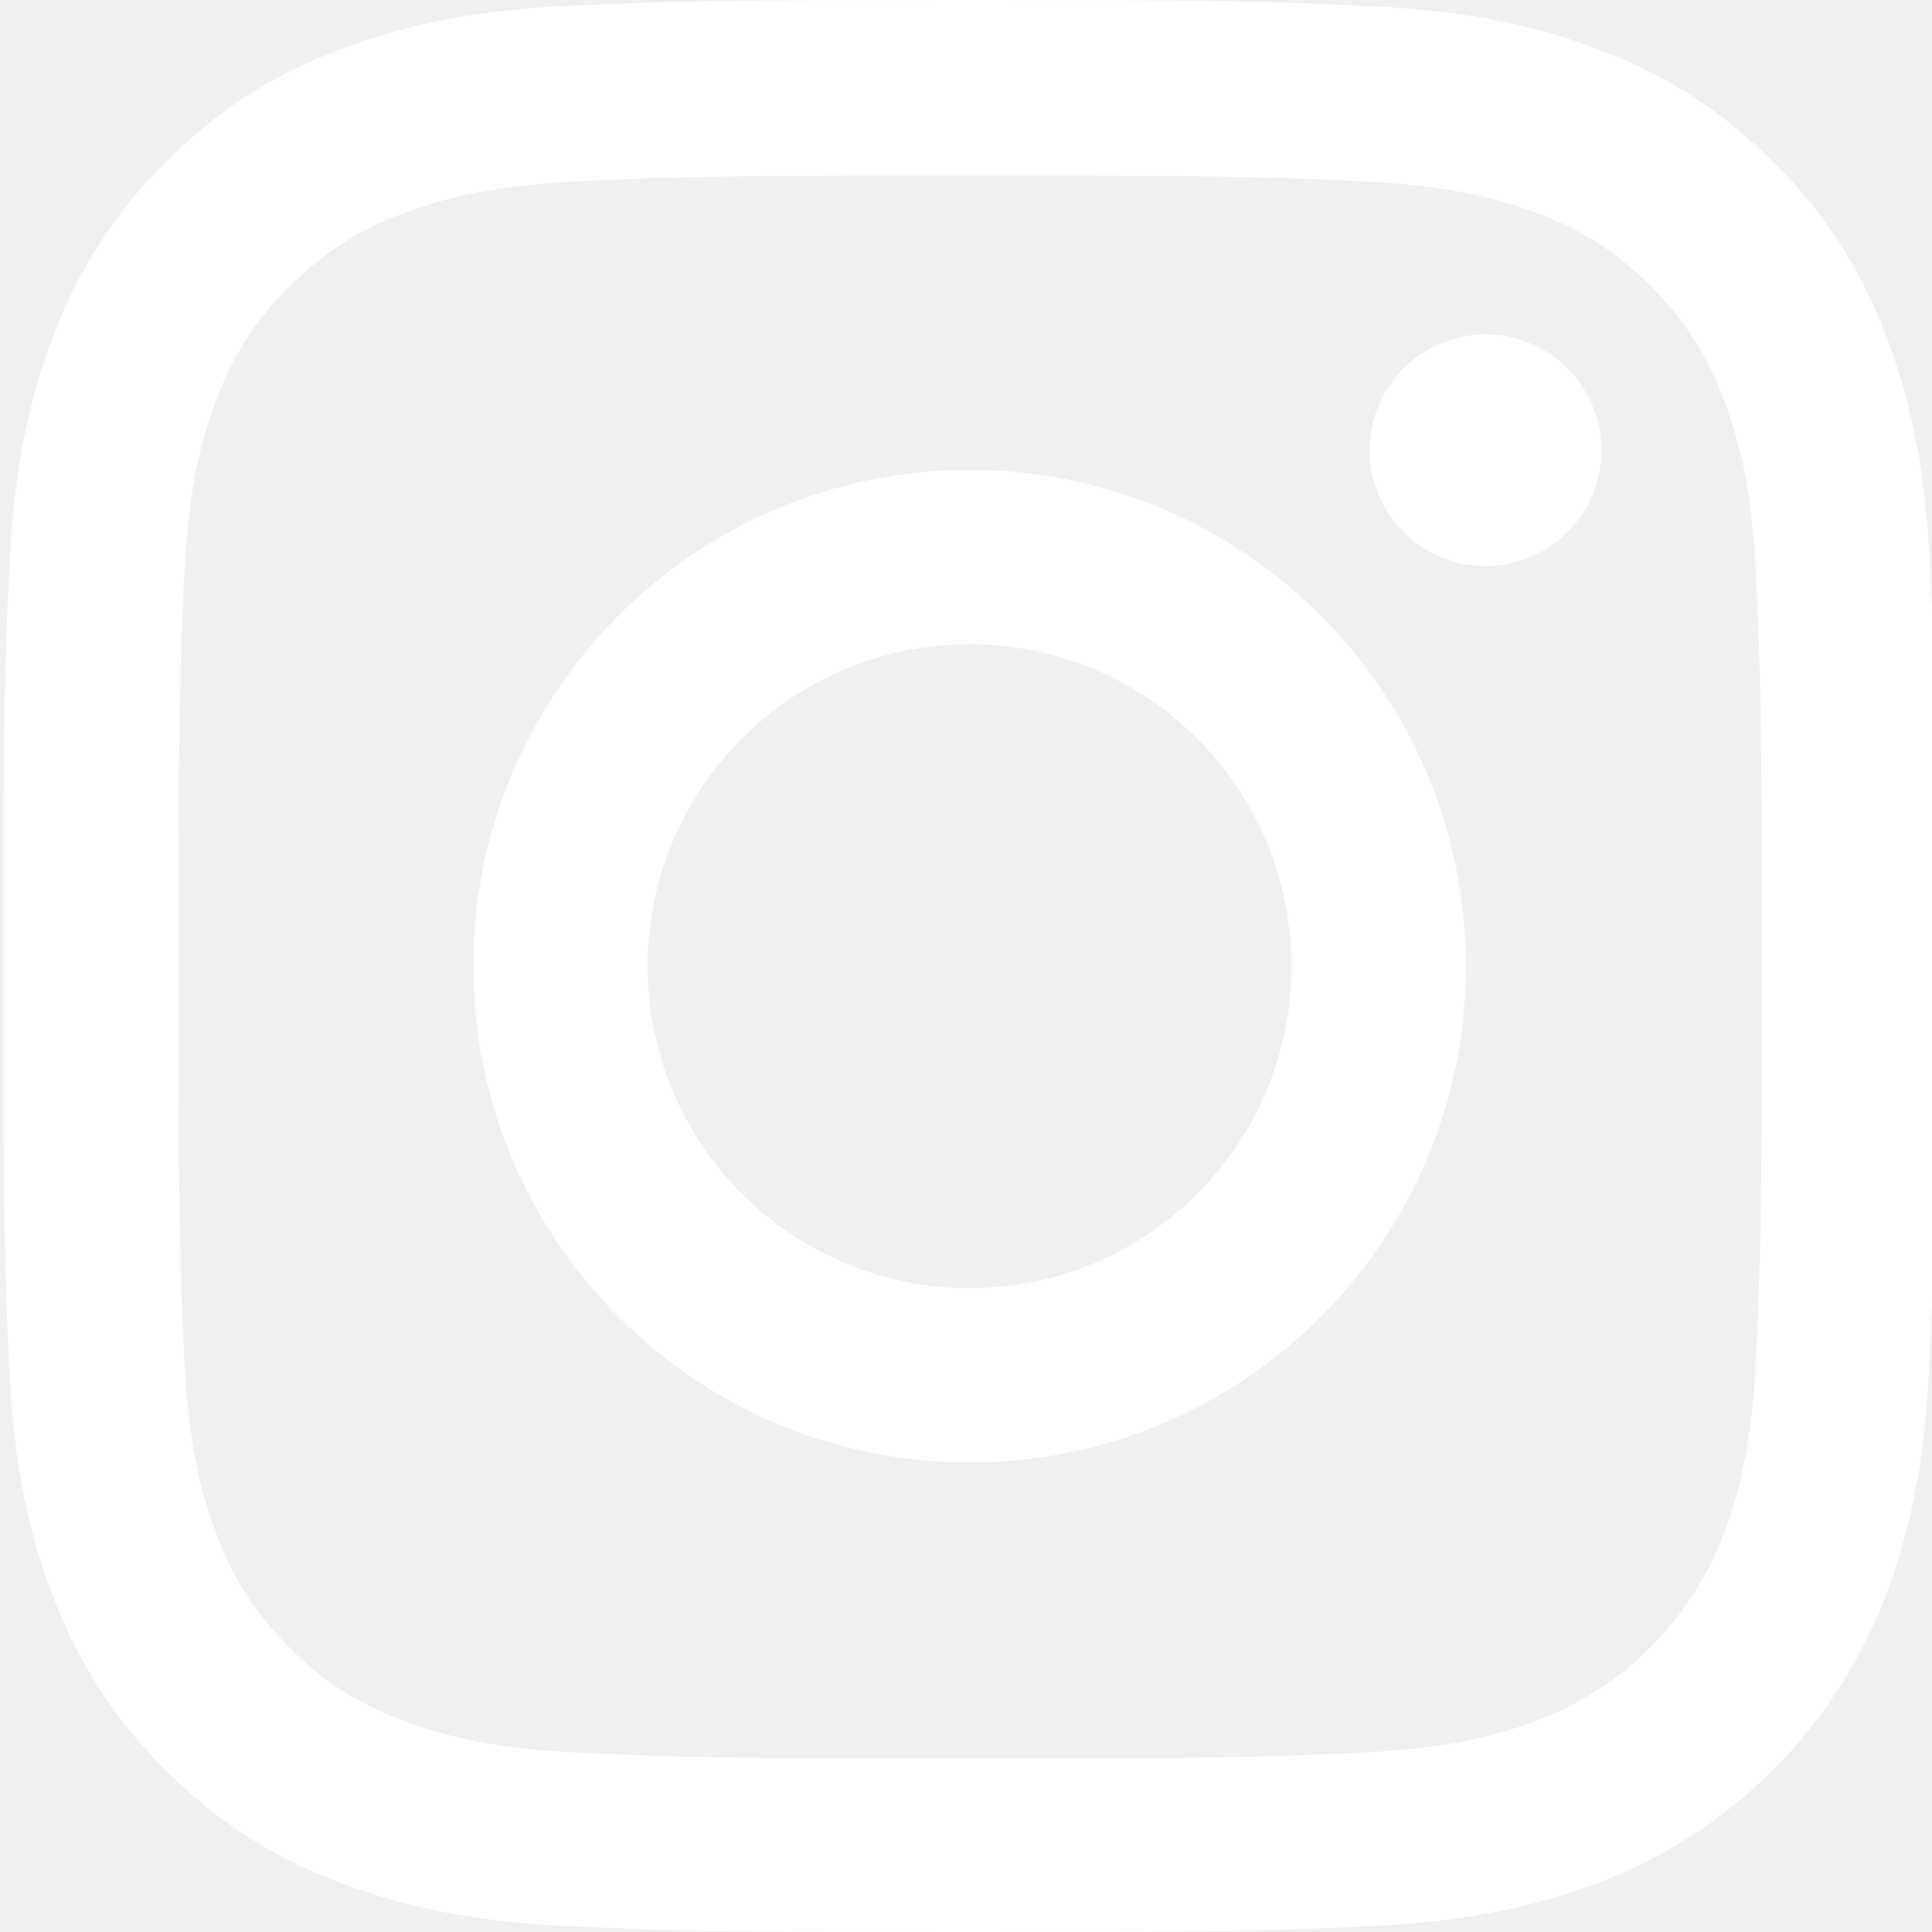
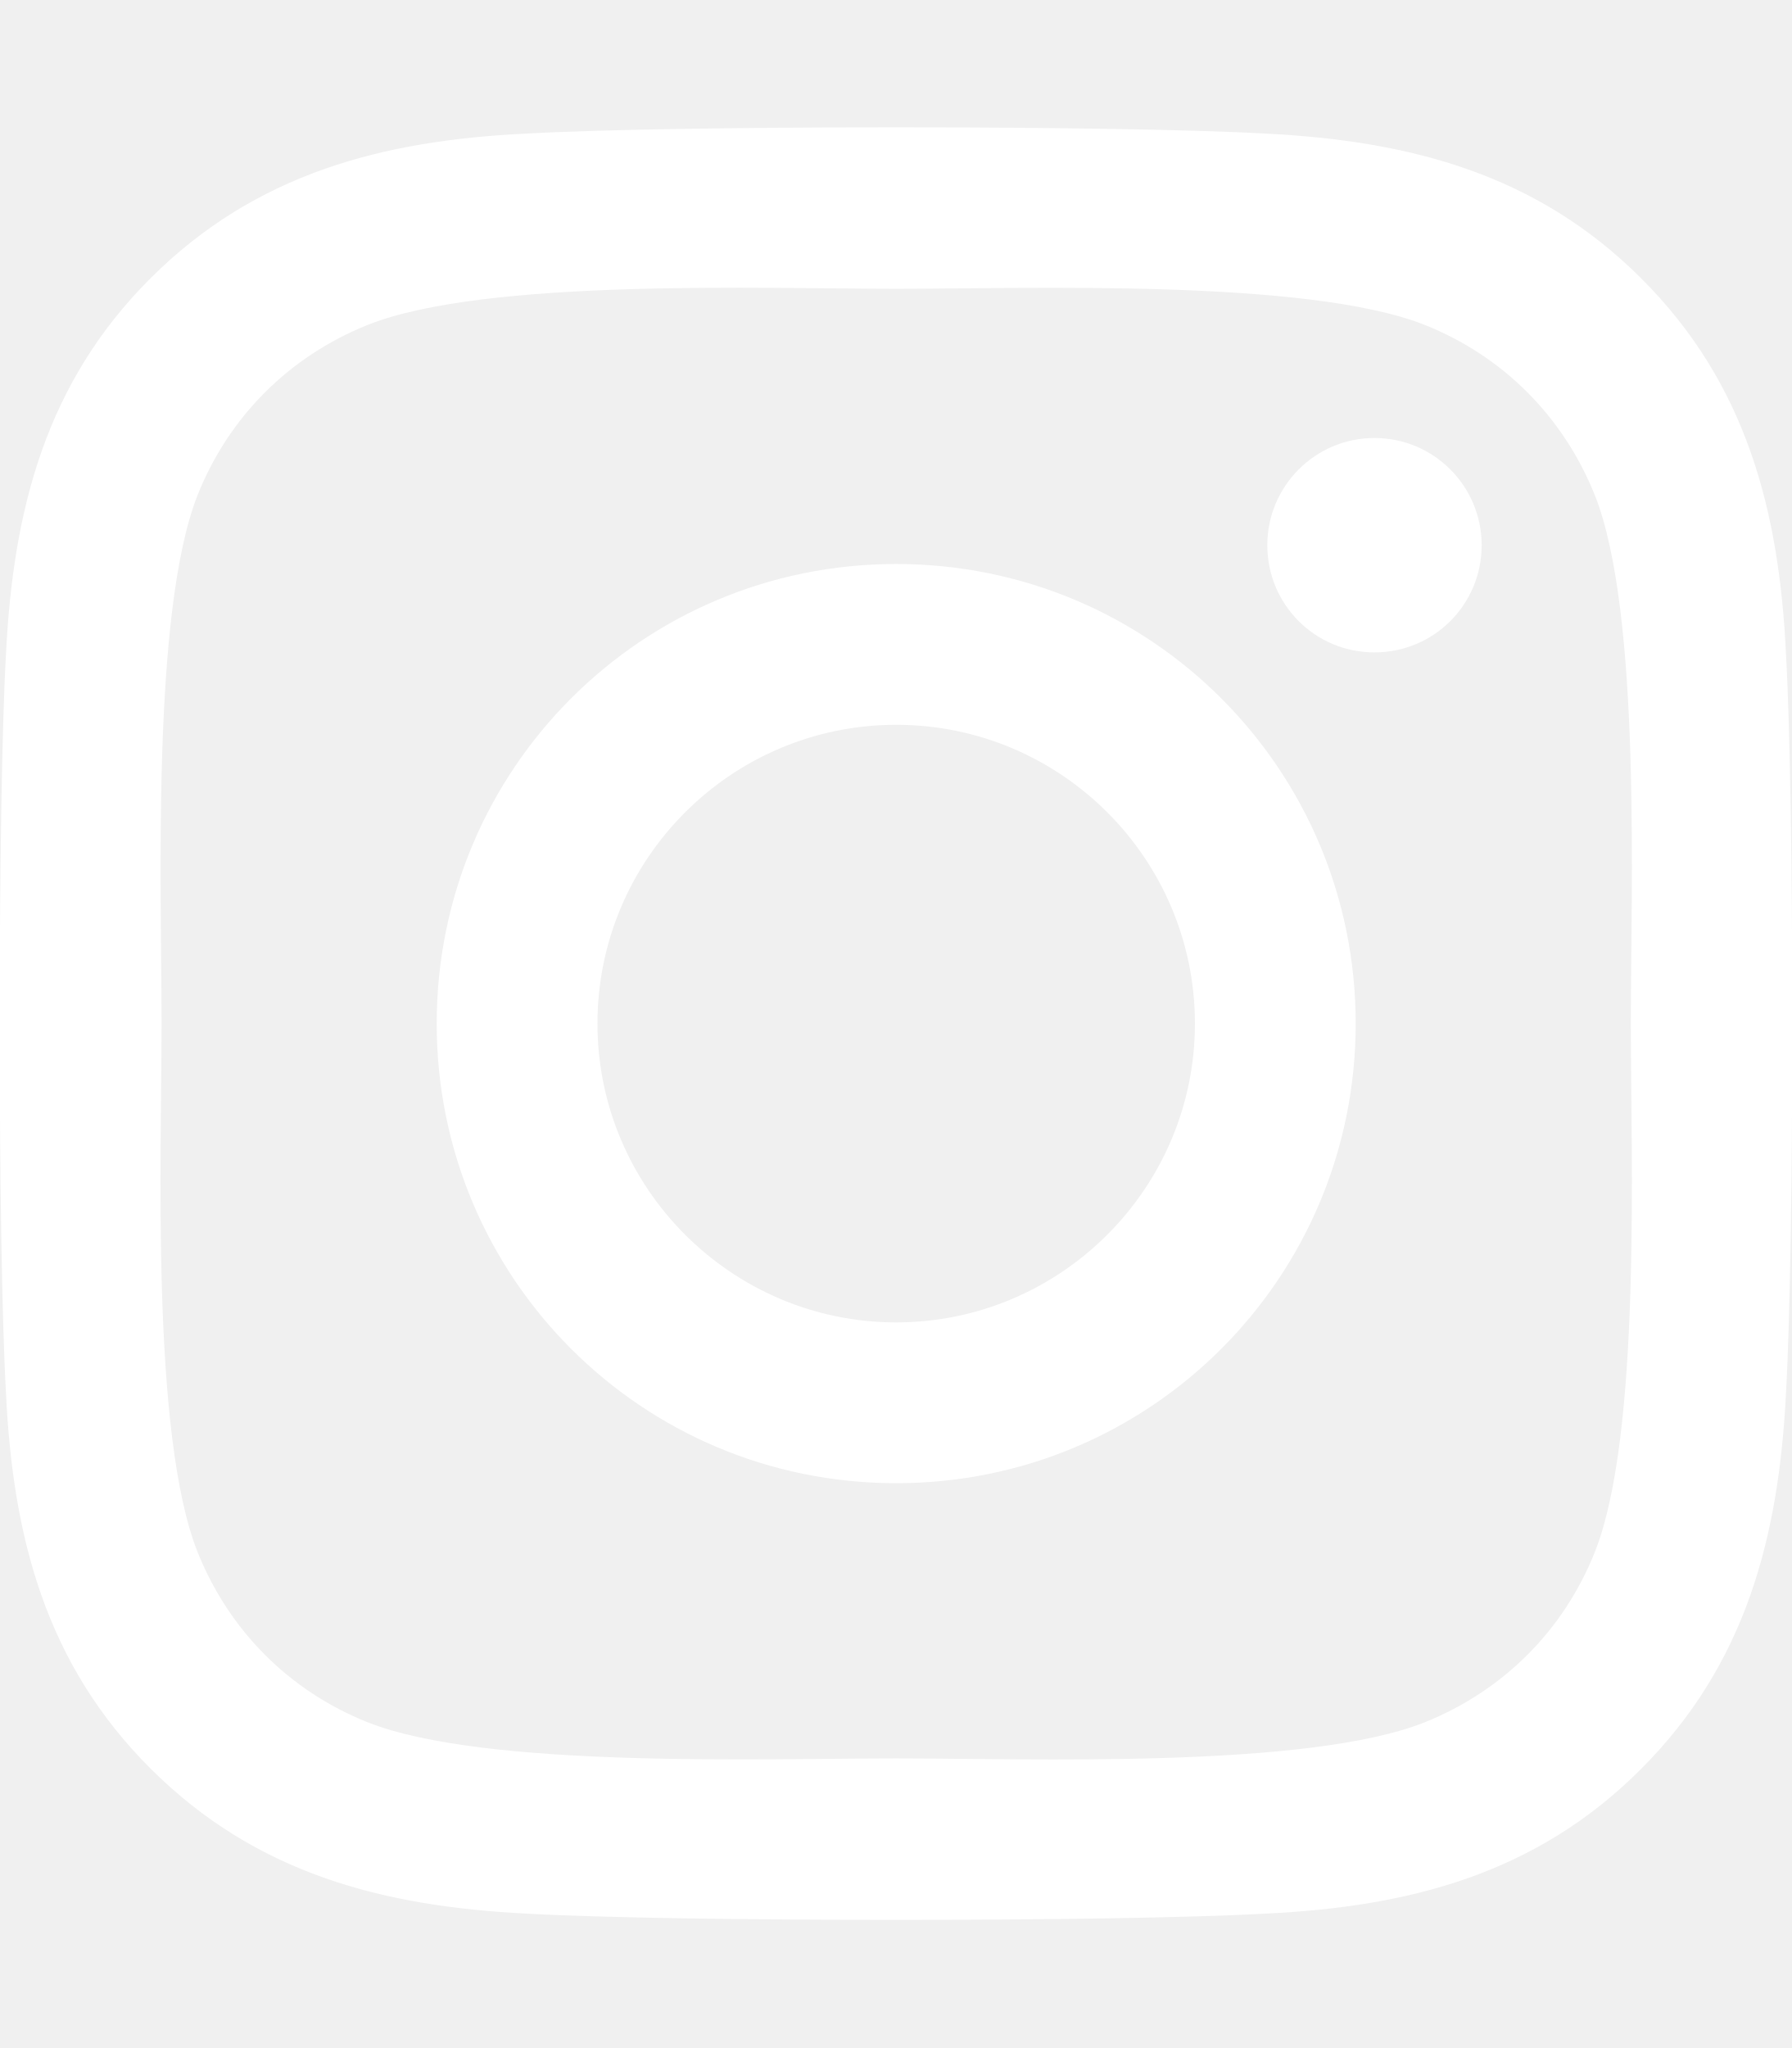
- <svg xmlns="http://www.w3.org/2000/svg" width="15" height="15" viewBox="0 0 15 15" fill="none">
-   <g clip-path="url(#clip0)">
-     <path d="M14.985 4.41C14.95 3.613 14.821 3.065 14.637 2.59C14.446 2.086 14.153 1.635 13.769 1.26C13.394 0.879 12.94 0.583 12.442 0.396C11.964 0.211 11.419 0.082 10.622 0.047C9.819 0.009 9.564 0 7.528 0C5.491 0 5.236 0.009 4.436 0.044C3.639 0.079 3.091 0.208 2.617 0.393C2.113 0.583 1.661 0.876 1.286 1.26C0.905 1.635 0.61 2.089 0.422 2.587C0.237 3.065 0.108 3.61 0.073 4.407C0.035 5.21 0.026 5.465 0.026 7.501C0.026 9.538 0.035 9.793 0.07 10.593C0.105 11.39 0.234 11.938 0.419 12.413C0.61 12.917 0.905 13.368 1.286 13.743C1.661 14.124 2.116 14.42 2.614 14.607C3.091 14.792 3.636 14.921 4.434 14.956C5.233 14.991 5.488 15 7.525 15C9.561 15 9.816 14.991 10.616 14.956C11.413 14.921 11.961 14.792 12.436 14.607C13.444 14.218 14.241 13.421 14.631 12.413C14.815 11.935 14.944 11.39 14.979 10.593C15.015 9.793 15.023 9.538 15.023 7.501C15.023 5.465 15.021 5.21 14.985 4.41ZM13.634 10.534C13.602 11.267 13.479 11.662 13.377 11.926C13.125 12.58 12.606 13.098 11.953 13.35C11.689 13.453 11.29 13.576 10.561 13.608C9.769 13.643 9.532 13.652 7.531 13.652C5.529 13.652 5.289 13.643 4.501 13.608C3.768 13.576 3.373 13.453 3.109 13.35C2.784 13.23 2.488 13.04 2.248 12.791C1.998 12.547 1.808 12.254 1.688 11.929C1.585 11.665 1.462 11.267 1.43 10.537C1.395 9.746 1.386 9.509 1.386 7.507C1.386 5.506 1.395 5.266 1.43 4.477C1.462 3.745 1.585 3.349 1.688 3.086C1.808 2.76 1.998 2.464 2.251 2.224C2.494 1.975 2.787 1.784 3.112 1.664C3.376 1.562 3.774 1.439 4.504 1.407C5.295 1.371 5.532 1.363 7.534 1.363C9.538 1.363 9.775 1.371 10.564 1.407C11.296 1.439 11.692 1.562 11.956 1.664C12.281 1.784 12.577 1.975 12.817 2.224C13.066 2.467 13.257 2.76 13.377 3.086C13.479 3.349 13.602 3.748 13.634 4.477C13.67 5.269 13.678 5.506 13.678 7.507C13.678 9.509 13.67 9.743 13.634 10.534Z" fill="white" />
-     <path d="M7.528 3.648C5.401 3.648 3.675 5.374 3.675 7.501C3.675 9.629 5.401 11.355 7.528 11.355C9.655 11.355 11.381 9.629 11.381 7.501C11.381 5.374 9.655 3.648 7.528 3.648ZM7.528 10.001C6.148 10.001 5.028 8.882 5.028 7.501C5.028 6.121 6.148 5.002 7.528 5.002C8.908 5.002 10.027 6.121 10.027 7.501C10.027 8.882 8.908 10.001 7.528 10.001Z" fill="white" />
-     <path d="M12.433 3.496C12.433 3.993 12.03 4.395 11.533 4.395C11.037 4.395 10.634 3.993 10.634 3.496C10.634 2.999 11.037 2.596 11.533 2.596C12.03 2.596 12.433 2.999 12.433 3.496Z" fill="white" />
-   </g>
-   <defs>
-     <clipPath id="clip0">
-       <rect width="15" height="15" fill="white" />
-     </clipPath>
-   </defs>
+ <svg xmlns="http://www.w3.org/2000/svg" aria-hidden="true" focusable="false" data-prefix="fab" data-icon="instagram" role="img" viewBox="0 0 448 512" class="svg-inline--fa fa-instagram fa-w-14 fa-2x">
+   <path fill="#fff" d="M224.1 141c-63.6 0-114.9 51.3-114.9 114.9s51.3 114.9 114.9 114.9S339 319.5 339 255.9 287.7 141 224.1 141zm0 189.6c-41.1 0-74.7-33.5-74.7-74.7s33.5-74.7 74.7-74.7 74.7 33.5 74.7 74.7-33.6 74.7-74.7 74.7zm146.4-194.3c0 14.9-12 26.8-26.8 26.8-14.9 0-26.8-12-26.8-26.8s12-26.8 26.8-26.8 26.8 12 26.8 26.8zm76.1 27.2c-1.7-35.9-9.9-67.7-36.2-93.9-26.2-26.2-58-34.4-93.9-36.2-37-2.1-147.9-2.1-184.9 0-35.8 1.7-67.6 9.9-93.9 36.1s-34.4 58-36.2 93.9c-2.1 37-2.1 147.9 0 184.9 1.7 35.9 9.9 67.7 36.2 93.9s58 34.4 93.9 36.2c37 2.1 147.9 2.1 184.9 0 35.9-1.7 67.7-9.9 93.9-36.2 26.2-26.2 34.4-58 36.2-93.9 2.1-37 2.1-147.8 0-184.8zM398.8 388c-7.8 19.6-22.9 34.7-42.6 42.6-29.5 11.7-99.5 9-132.1 9s-102.7 2.6-132.1-9c-19.6-7.8-34.7-22.9-42.6-42.6-11.7-29.5-9-99.5-9-132.1s-2.6-102.7 9-132.1c7.8-19.6 22.9-34.7 42.6-42.6 29.5-11.7 99.5-9 132.1-9s102.7-2.6 132.1 9c19.6 7.8 34.7 22.9 42.6 42.6 11.7 29.5 9 99.5 9 132.1s2.7 102.7-9 132.1z" class="" />
</svg>
